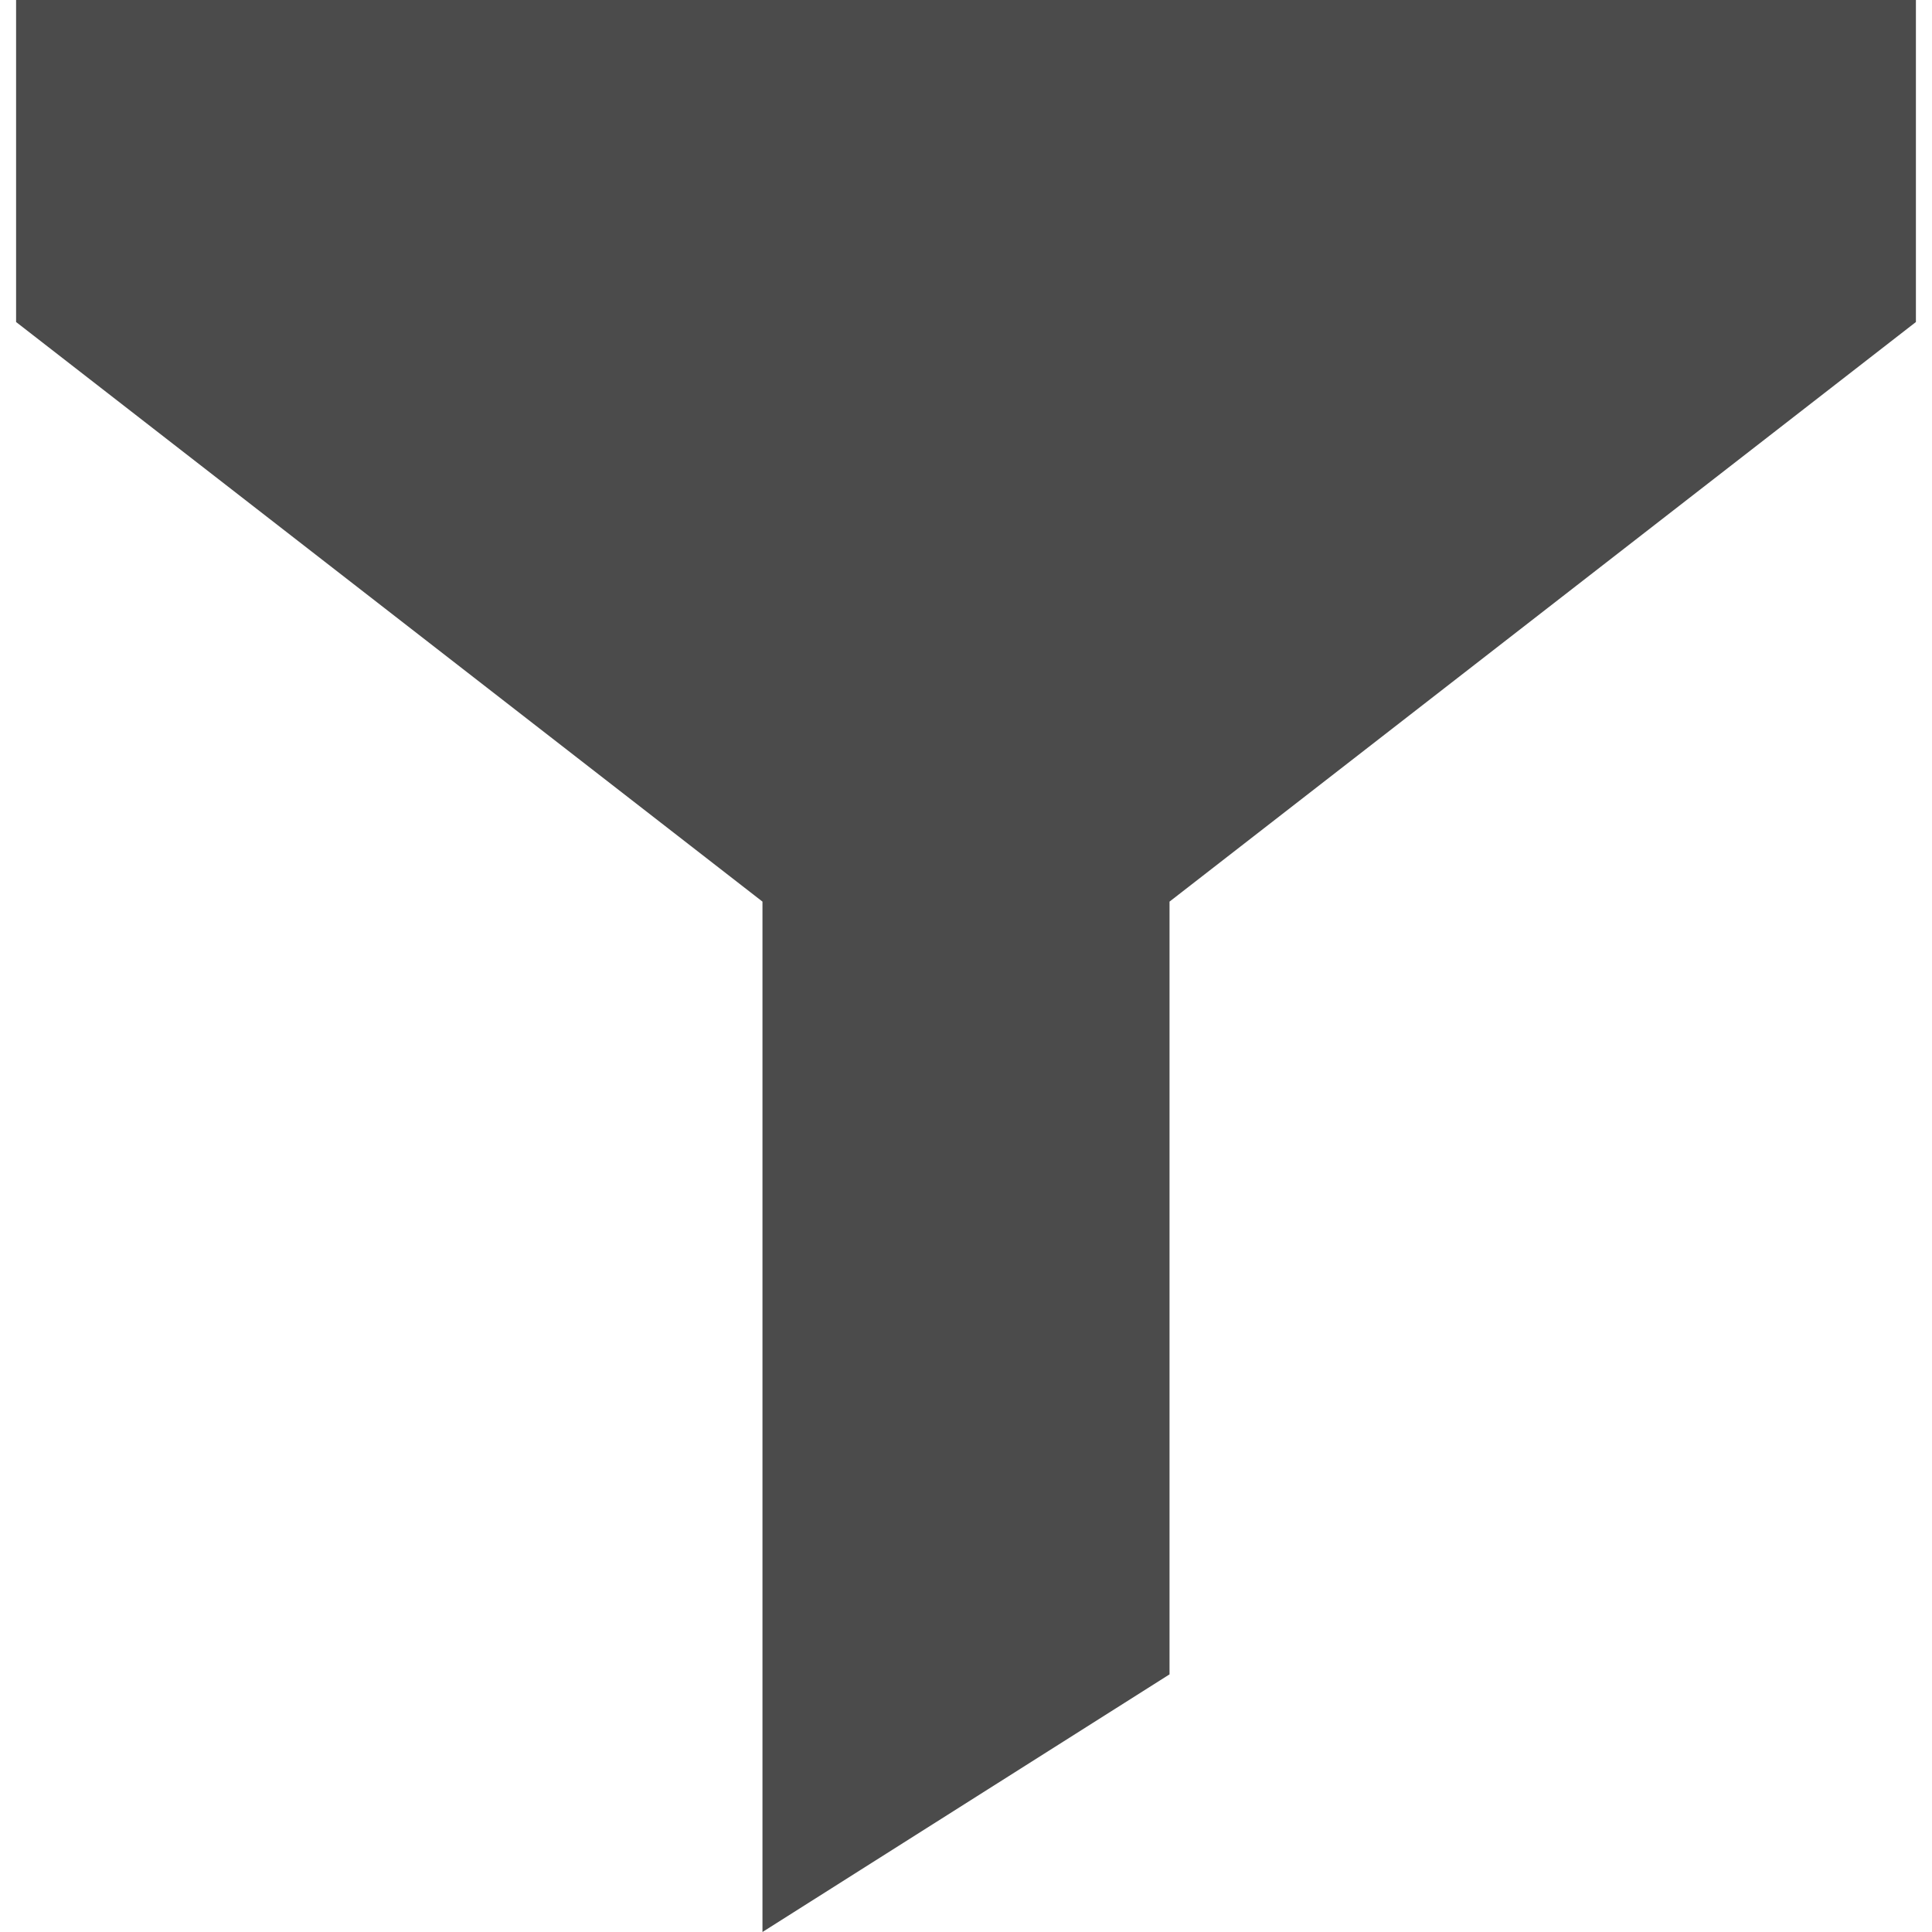
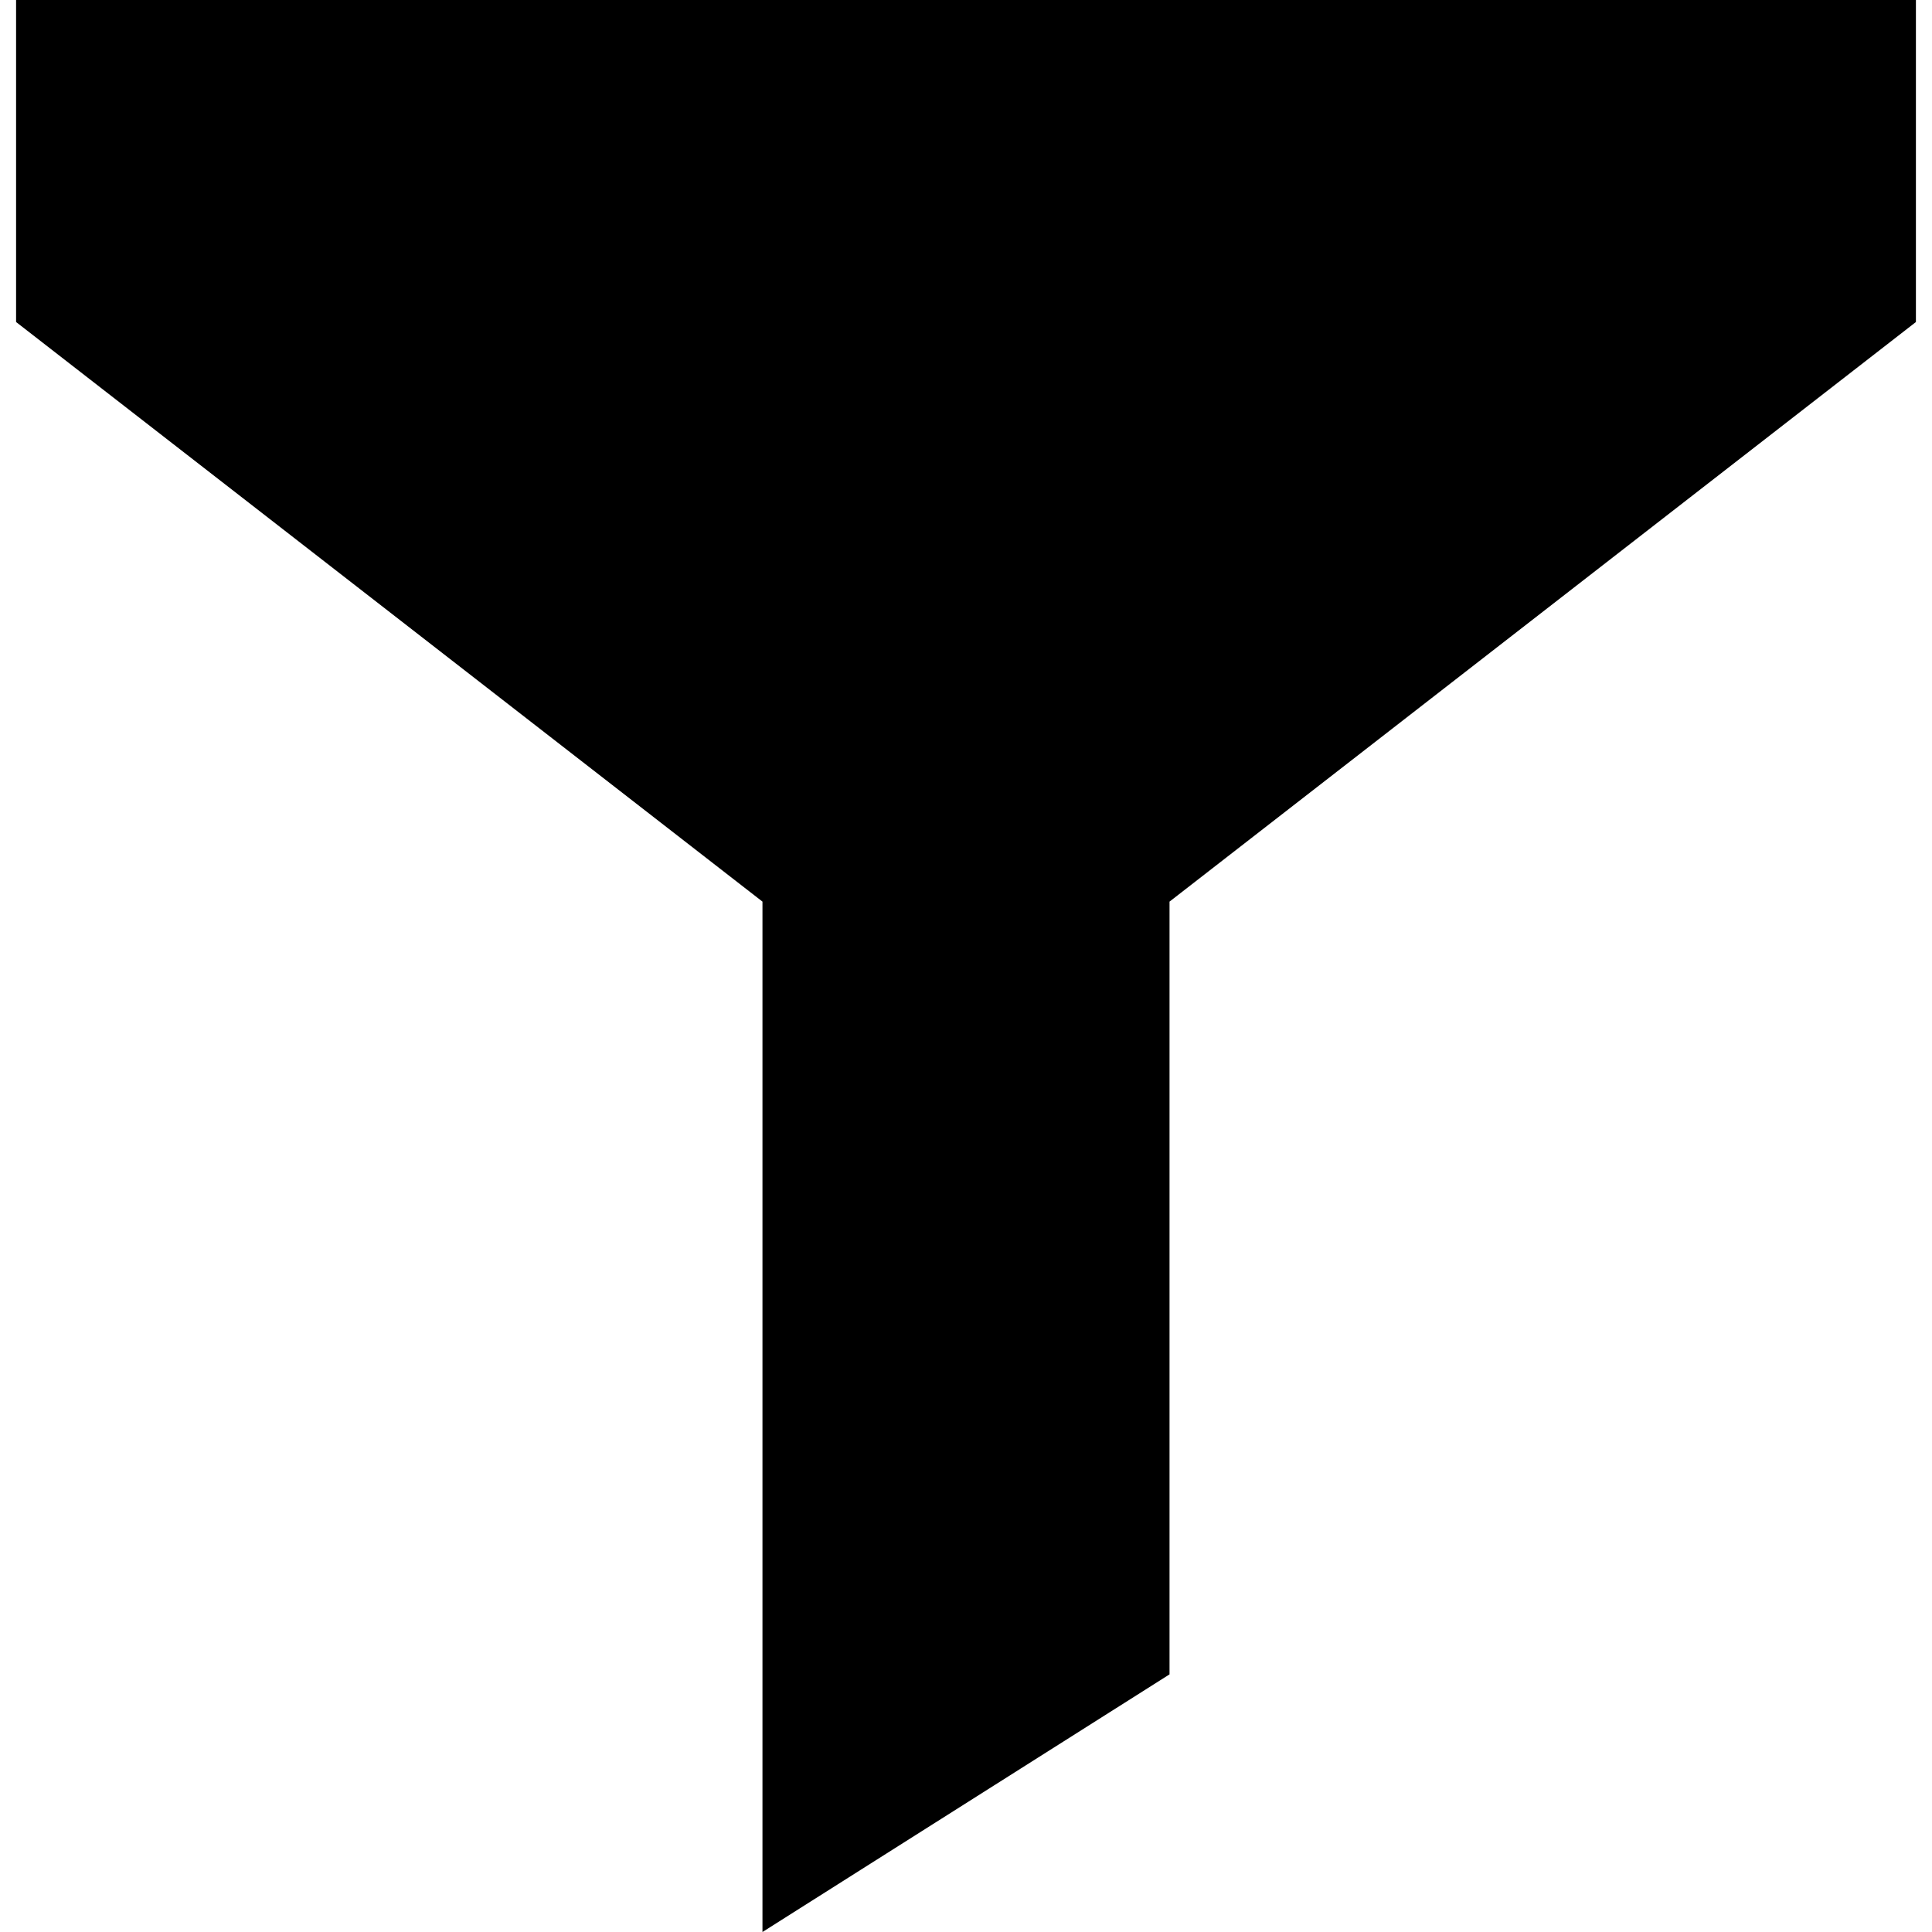
- <svg xmlns="http://www.w3.org/2000/svg" version="1.1" id="_x32_" x="0px" y="0px" viewBox="0 0 512 512" style="width: 256px; height: 256px; opacity: 1;" xml:space="preserve">
+ <svg xmlns="http://www.w3.org/2000/svg" version="1.1" id="_x32_" x="0px" y="0px" viewBox="0 0 512 512" xml:space="preserve">
  <style type="text/css">
	.st0{fill:#4B4B4B;}
</style>
  <g>
-     <polygon class="st0" points="4.263,0 4.263,85.338 202.063,238.938 202.063,512 309.937,443.726 309.937,238.938 507.737,85.338    507.737,0  " style="fill: rgb(75, 75, 75);" />
+     <polygon class="st0" points="4.263,0 4.263,85.338 202.063,238.938 202.063,512 309.937,443.726 309.937,238.938 507.737,85.338    507.737,0  " style="fill: currentColor" />
  </g>
</svg>
